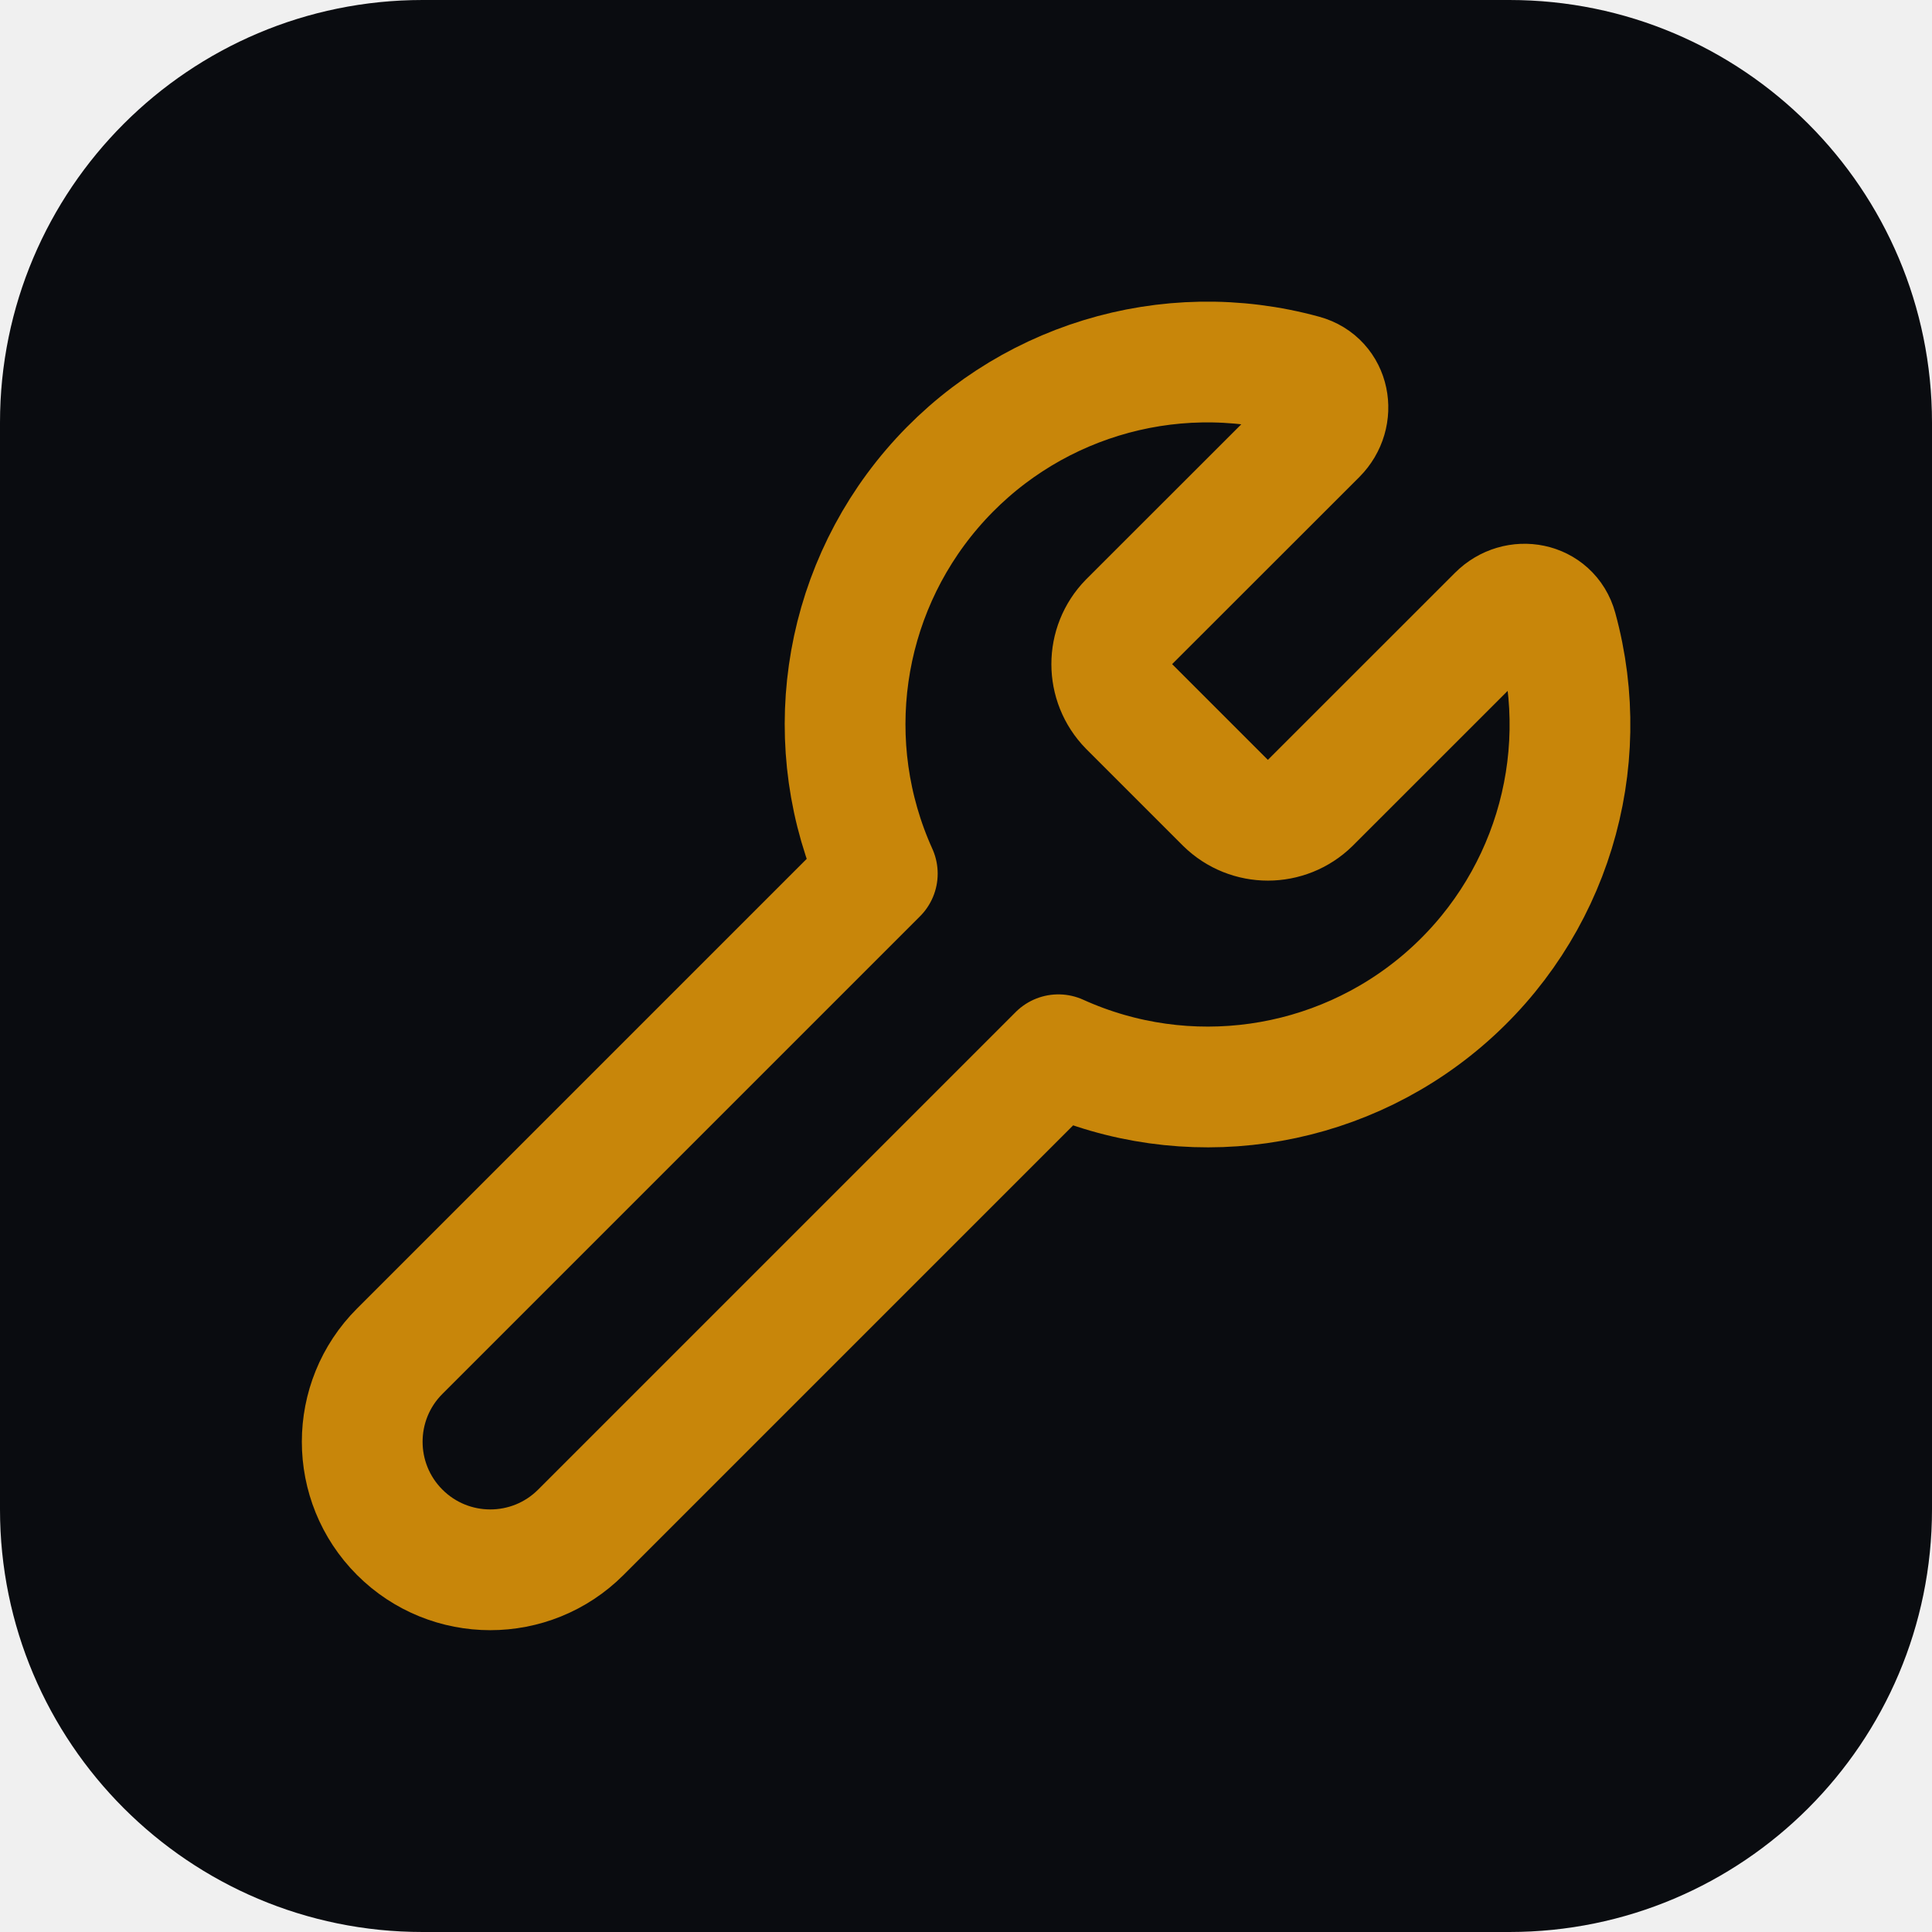
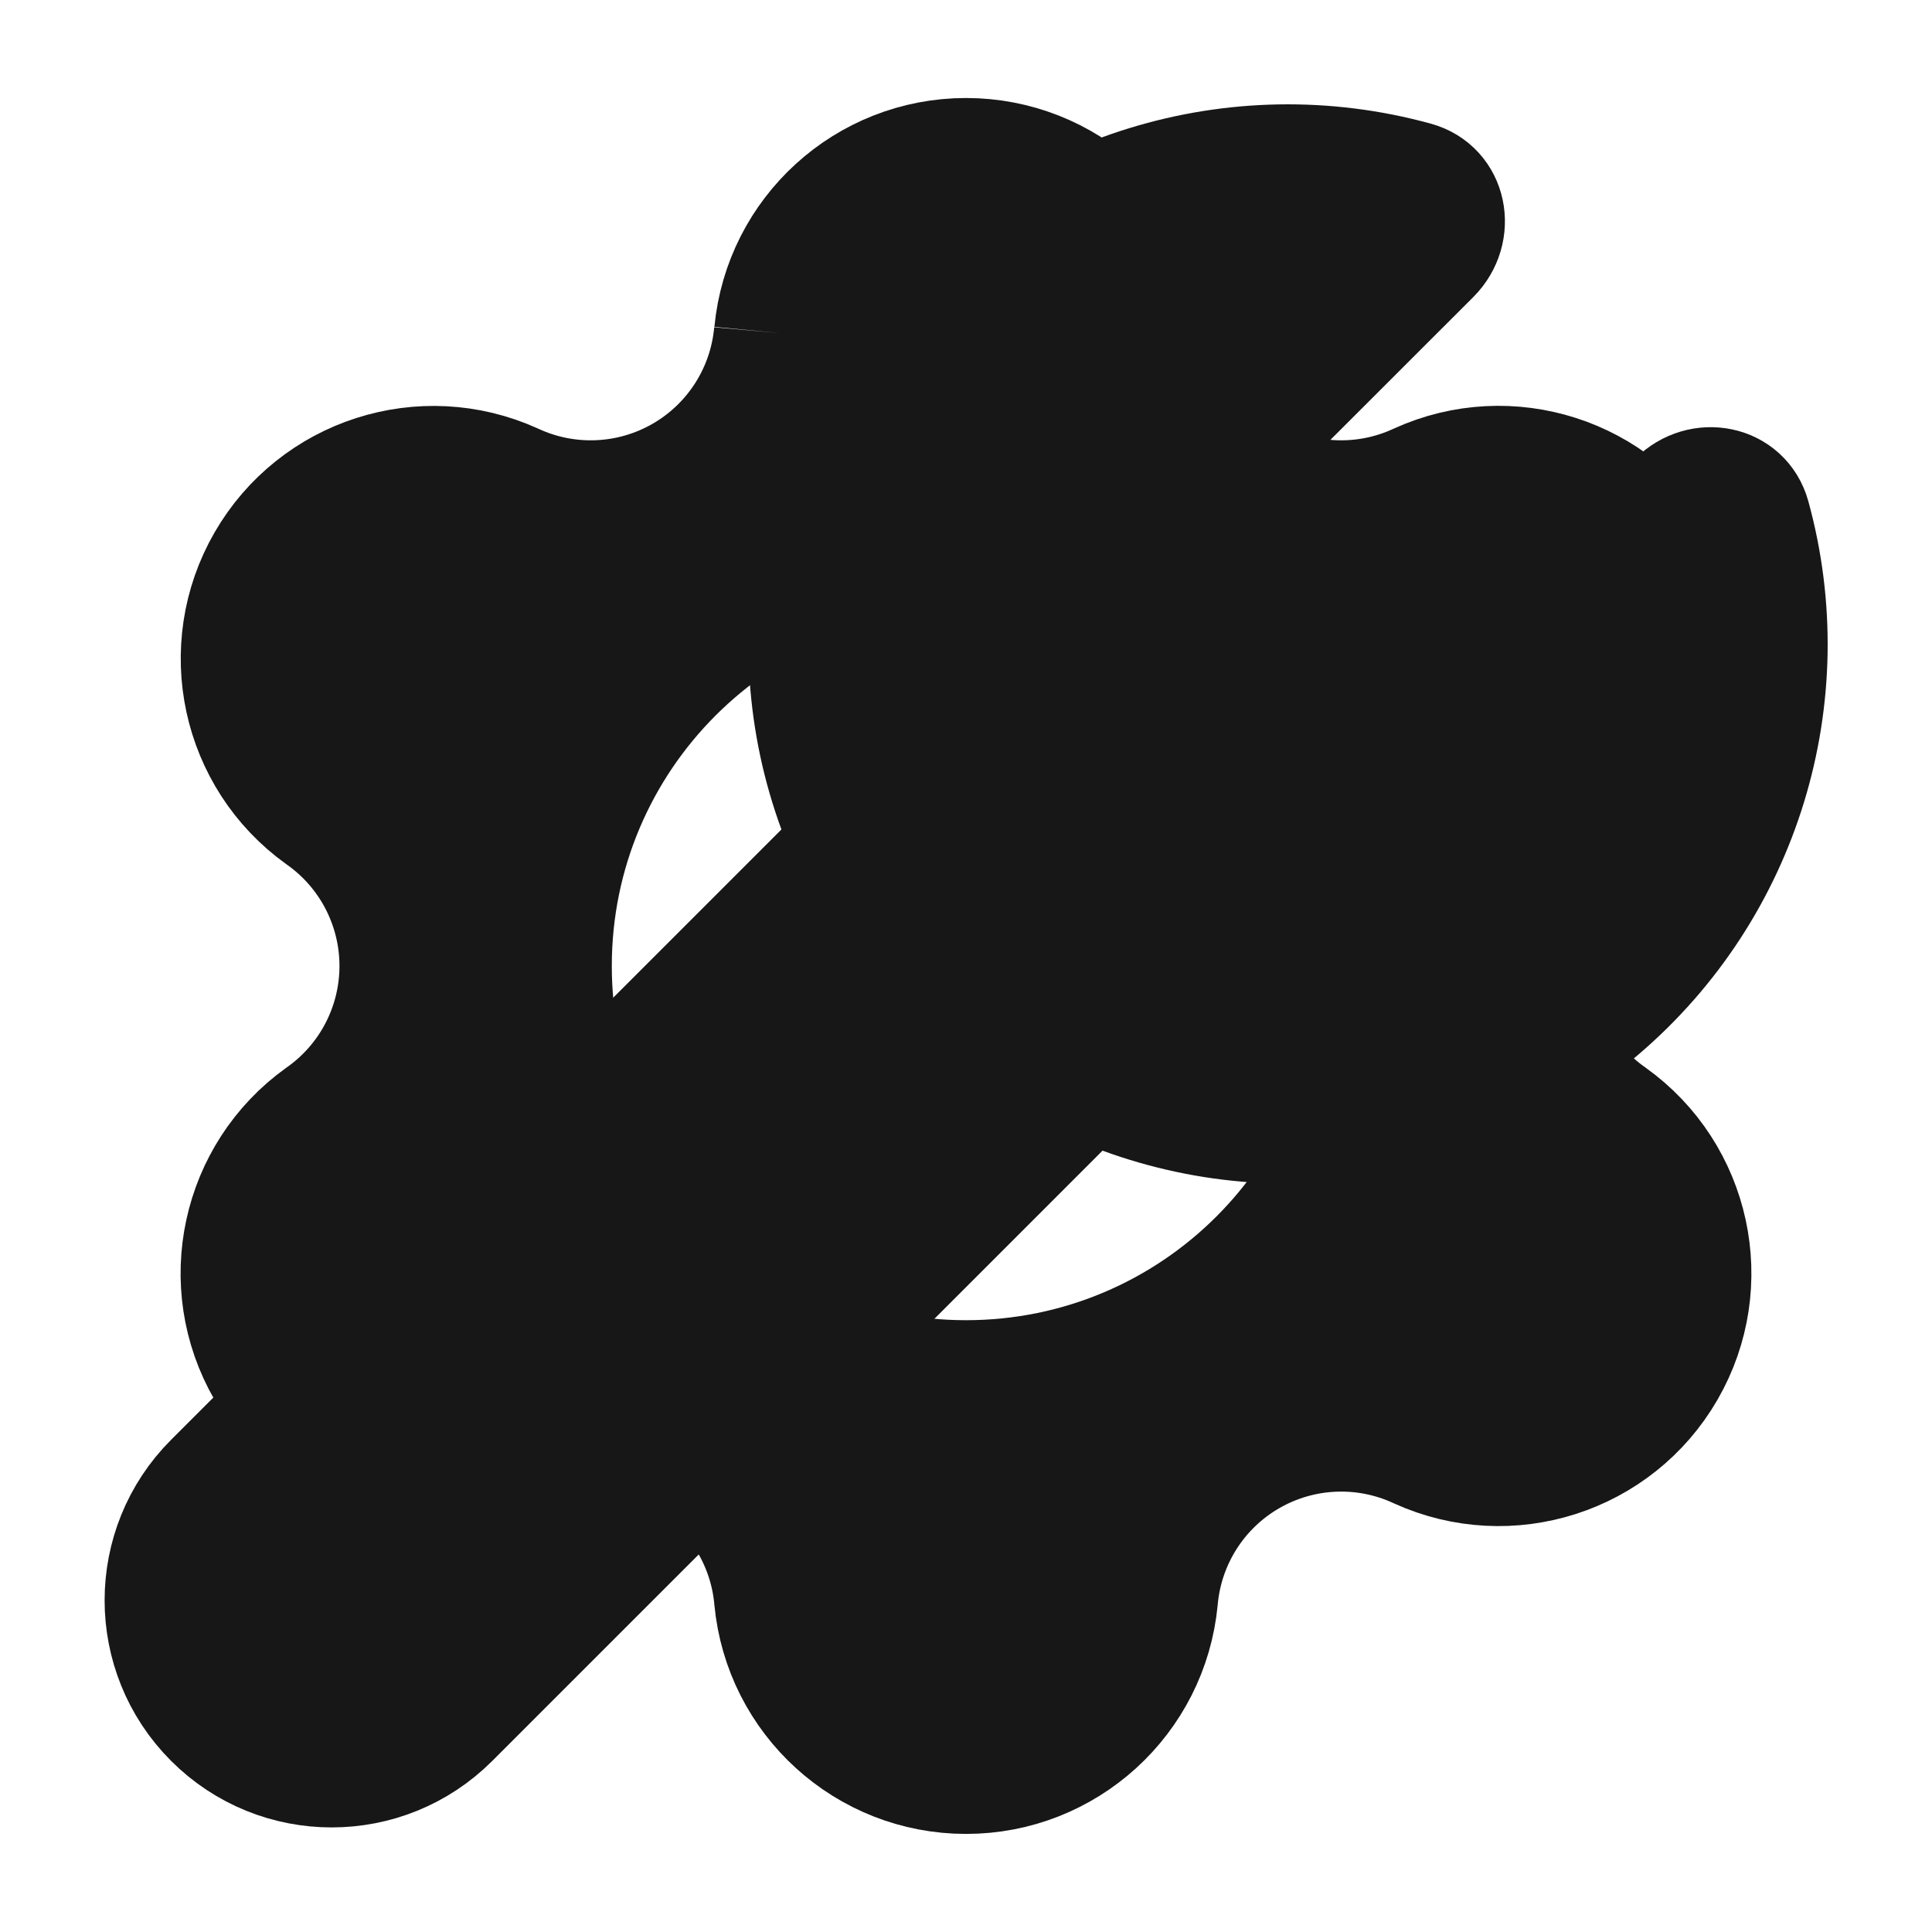
- <svg xmlns="http://www.w3.org/2000/svg" viewBox="0 0 32 32">
-   <rect width="32" height="32" rx="7" fill="#0A0C10" />
-   <path d="M14.7 6.3a1 1 0 0 0 0 1.4l1.6 1.6a1 1 0 0 0 1.4 0l3.106-3.105c.32-.322.863-.22.983.218a6 6 0 0 1-8.259 7.057l-7.91 7.91a1 1 0 0 1-2.999-3l7.91-7.91a6 6 0 0 1 7.057-8.259c.438.12.54.662.219.984z" transform="translate(4,4)" fill="none" stroke="#C8860A" stroke-width="2" stroke-linecap="round" stroke-linejoin="round" />
+ <svg xmlns="http://www.w3.org/2000/svg" viewBox="0 0 24 24">
+   <rect width="24" height="24" fill="#ffffff" />
+   <path d="M9.671 4.136a2.34 2.34 0 0 1 4.659 0 2.34 2.34 0 0 0 3.319 1.915 2.34 2.34 0 0 1 2.33 4.033 2.34 2.34 0 0 0 0 3.831 2.34 2.34 0 0 1-2.33 4.033 2.34 2.34 0 0 0-3.319 1.915 2.34 2.34 0 0 1-4.659 0 2.34 2.34 0 0 0-3.32-1.915 2.34 2.34 0 0 1-2.33-4.033 2.34 2.34 0 0 0 0-3.831A2.34 2.34 0 0 1 6.35 6.051a2.34 2.34 0 0 0 3.319-1.915" fill="#171717" stroke="#171717" stroke-width="1.6" stroke-linejoin="round" />
+   <circle cx="12" cy="12" r="4.4" fill="#ffffff" />
+   <path d="M14.7 6.3a1 1 0 0 0 0 1.4l1.6 1.6a1 1 0 0 0 1.4 0l3.106-3.105c.32-.322.863-.22.983.218a6 6 0 0 1-8.259 7.057l-7.91 7.91a1 1 0 0 1-2.999-3l7.91-7.91a6 6 0 0 1 7.057-8.259c.438.12.54.662.219.984z" fill="#171717" stroke="#171717" stroke-width="1.4" stroke-linejoin="round" stroke-linecap="round" />
</svg>
